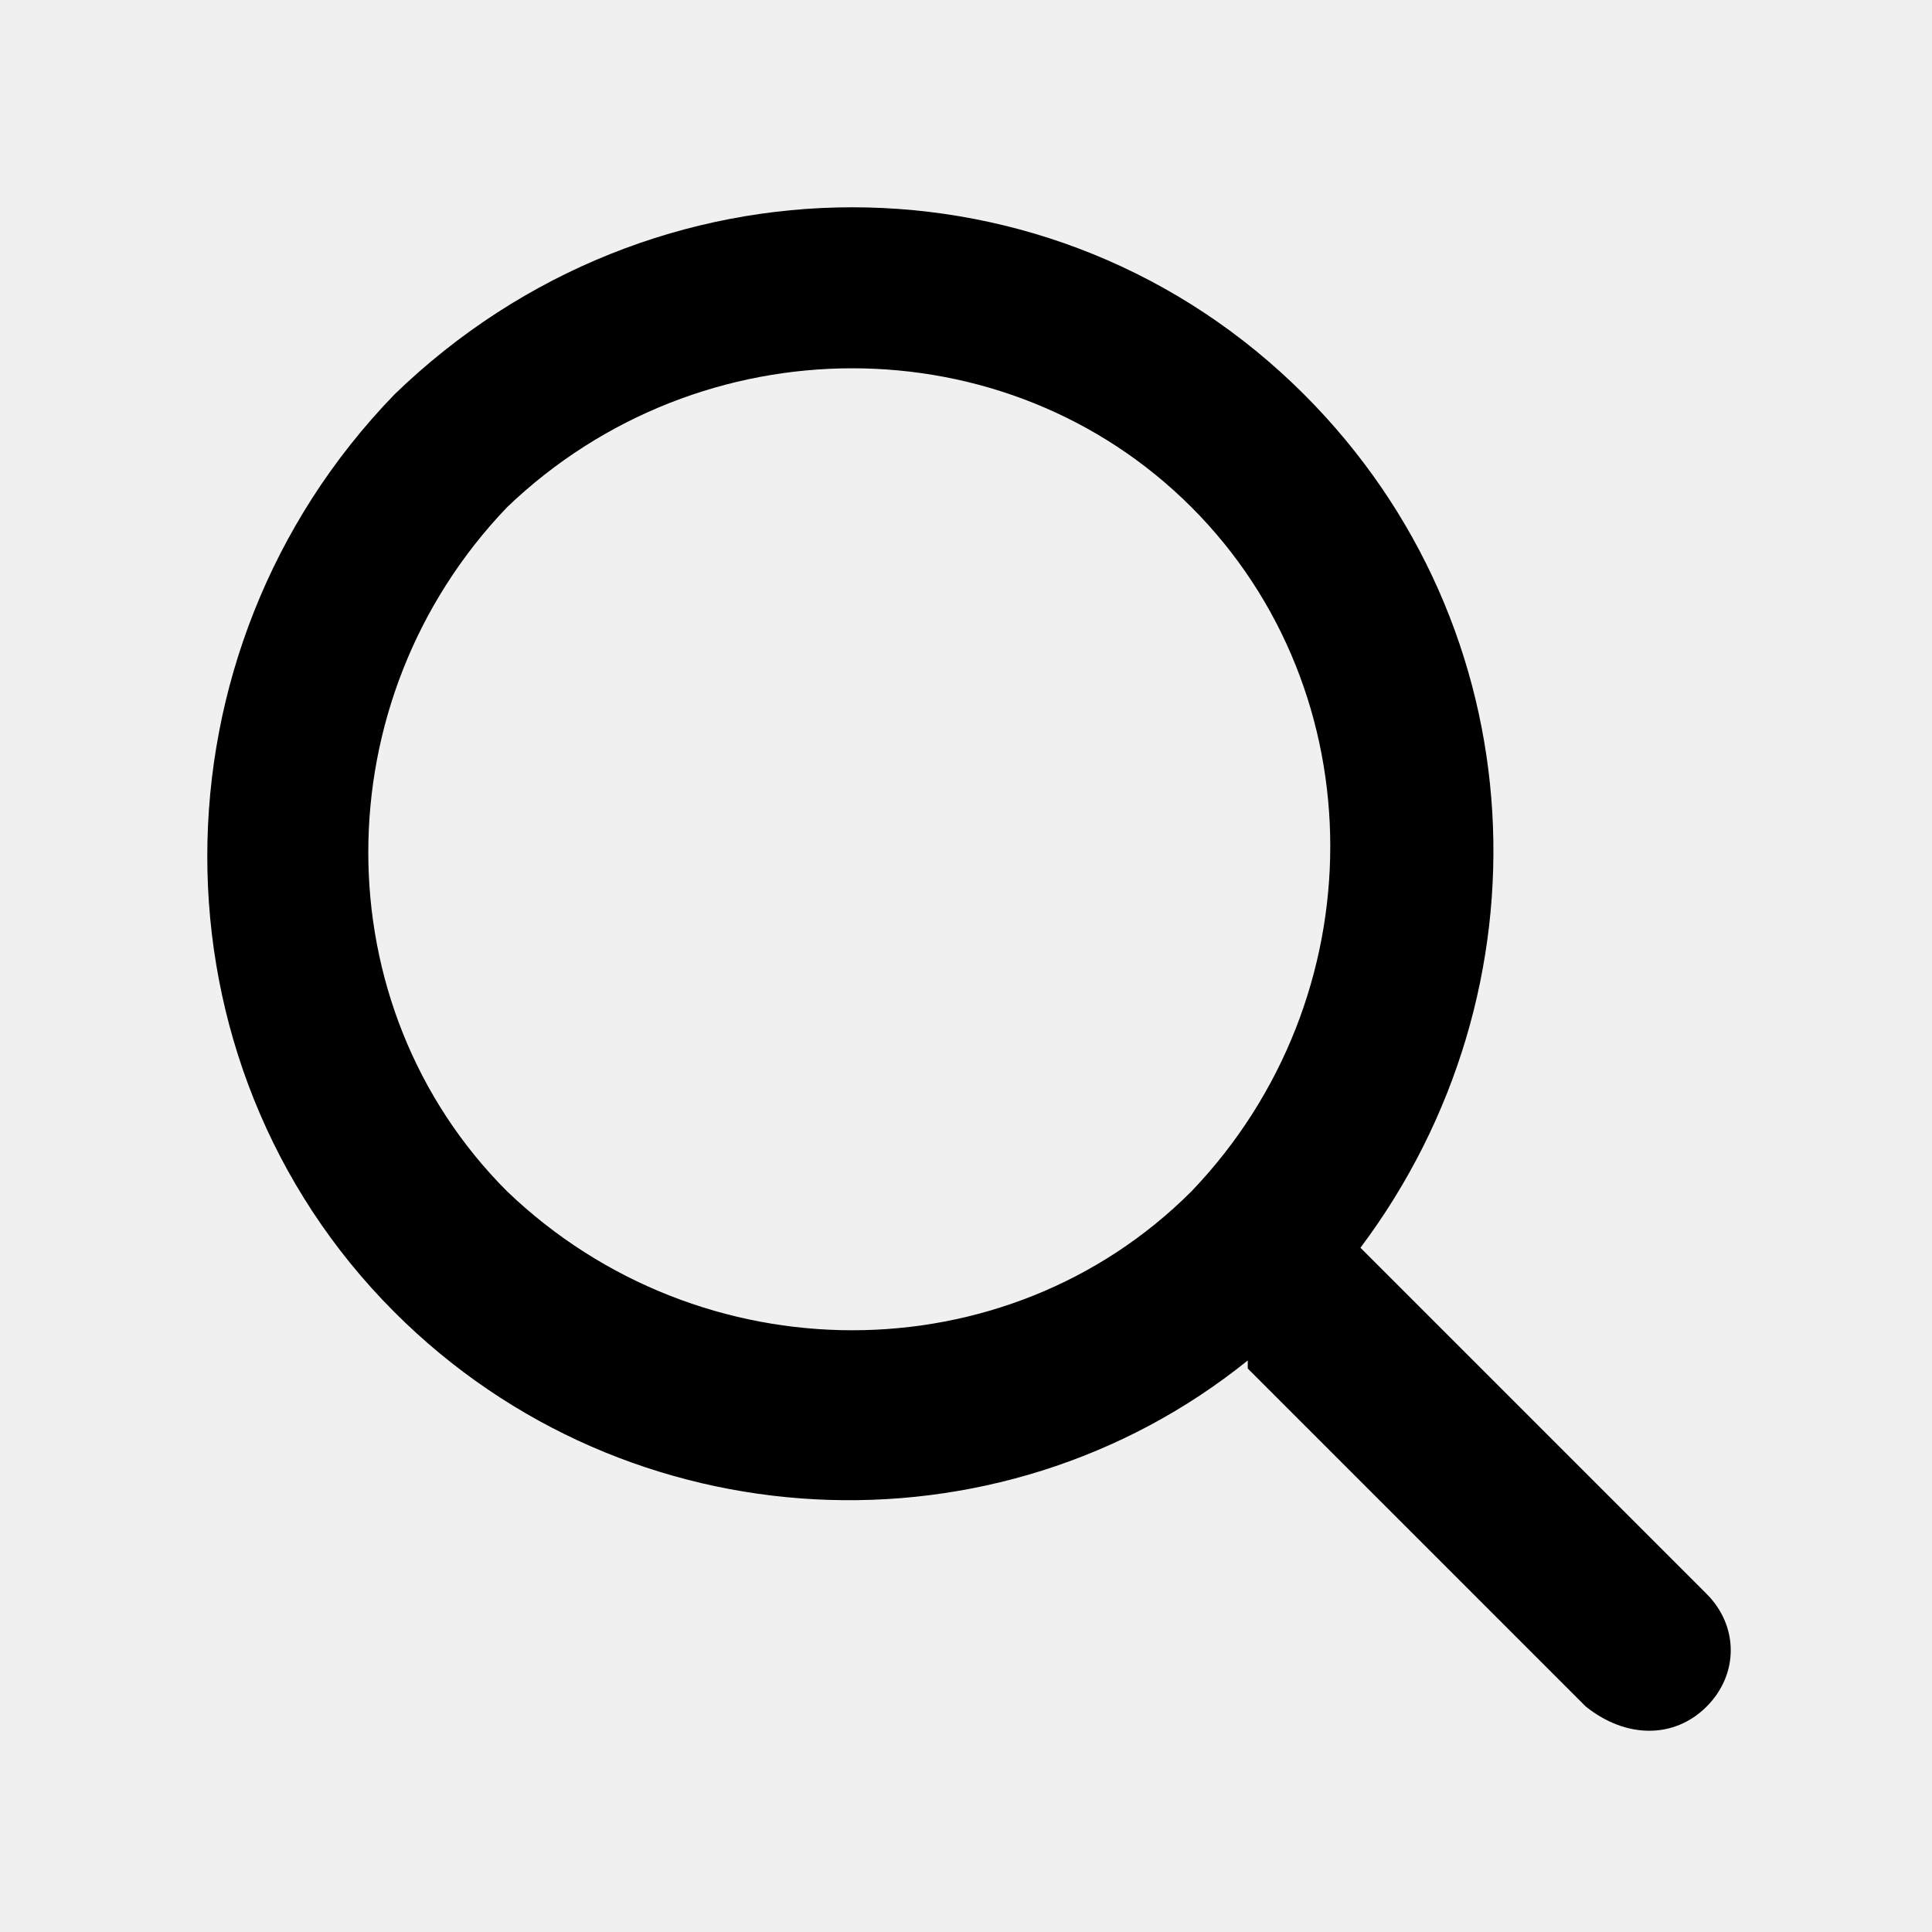
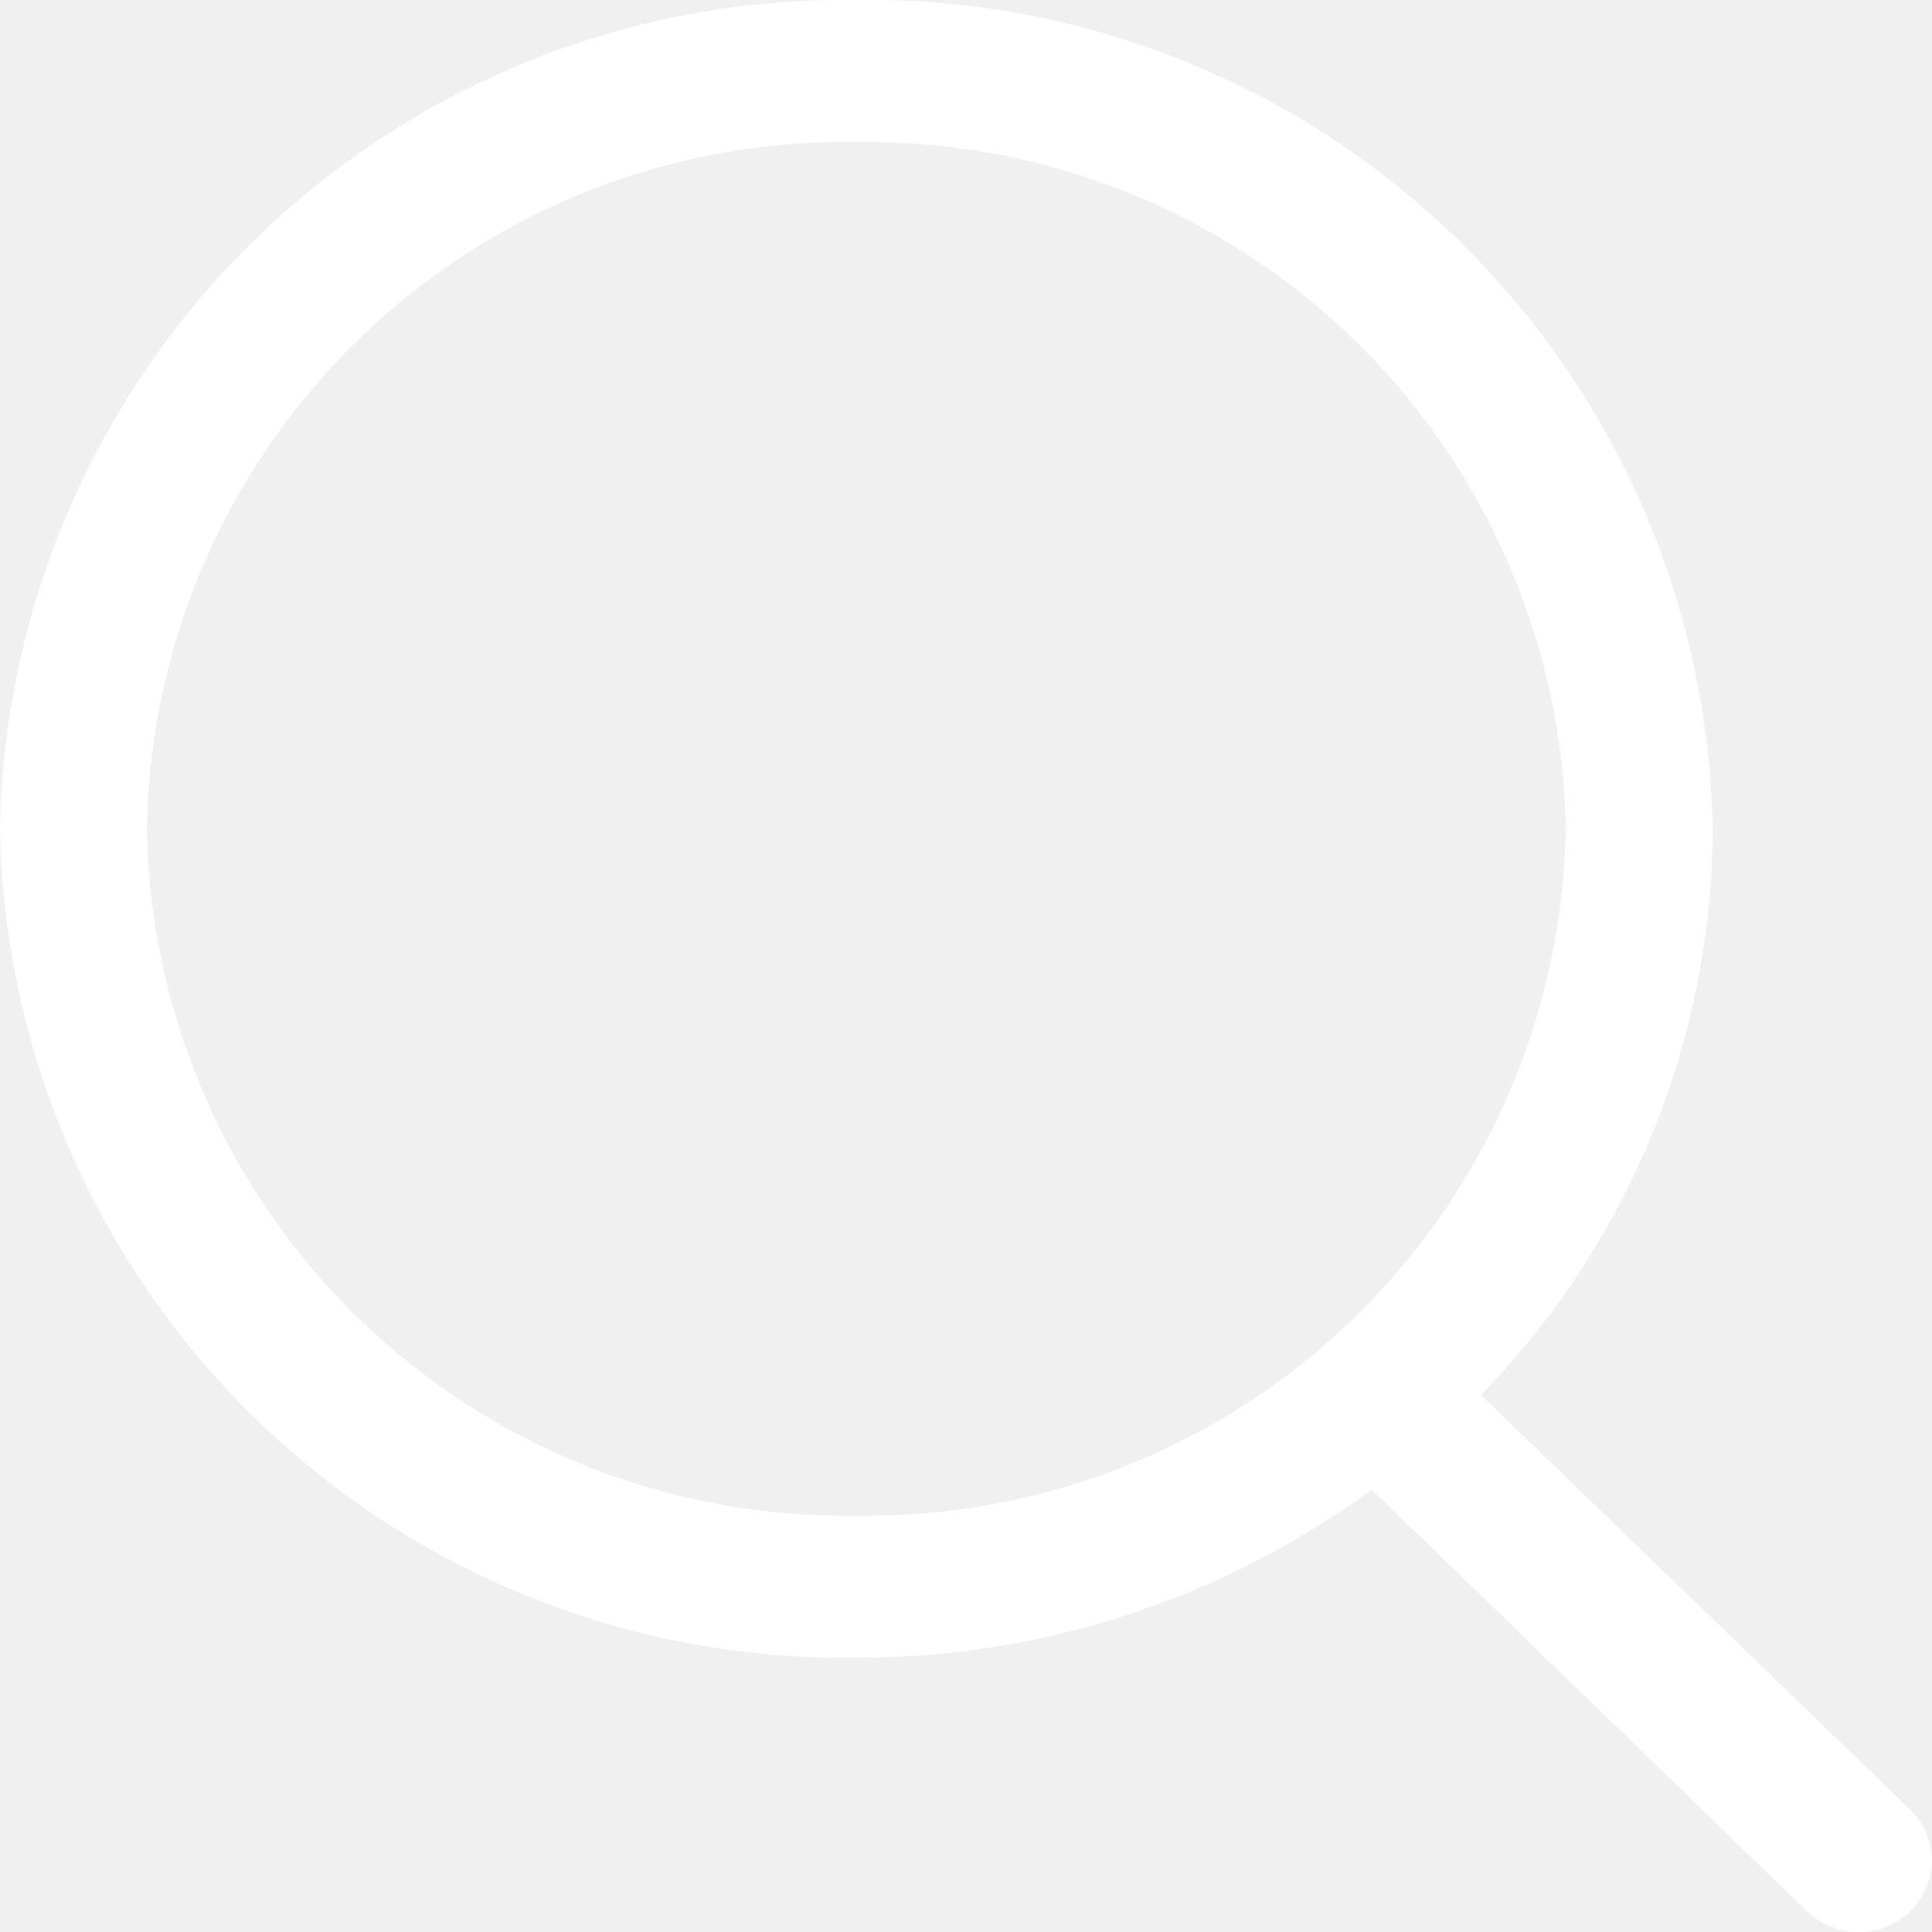
- <svg xmlns="http://www.w3.org/2000/svg" viewBox="0 0 24 24" width="24" height="24">
-   <path d="M16.9,15.5c2.4-3.2,2.2-7.7-0.7-10.6c-3.1-3.1-8.1-3.1-11.3,0c-3.1,3.2-3.1,8.3,0,11.4     c2.9,2.9,7.5,3.1,10.6,0.6c0,0.1,0,0.1,0,0.1l4.2,4.2c0.5,0.4,1.1,0.4,1.5,0c0.4-0.4,0.4-1,0-1.4L16.9,15.5     C16.9,15.5,16.9,15.5,16.9,15.5L16.9,15.5z M14.8,6.3c2.3,2.3,2.3,6.1,0,8.5c-2.3,2.3-6.1,2.3-8.5,0C4,12.5,4,8.7,6.3,6.3     C8.7,4,12.5,4,14.8,6.3z" />
+ <svg xmlns="http://www.w3.org/2000/svg" fill="none" height="20" viewBox="0 0 20 20" width="20">
+   <path d="M19.78 18.74L15.33 14.44C16.861 12.873 17.722 10.771 17.73 8.58C17.688 6.267 16.731 4.065 15.068 2.457C13.405 0.849 11.173 -0.035 8.86 1.32184e-05C6.549 -0.032 4.319 0.853 2.658 2.461C0.998 4.069 0.042 6.269 0 8.58C0.042 10.891 0.998 13.091 2.658 14.699C4.319 16.307 6.549 17.192 8.86 17.16C10.78 17.165 12.651 16.555 14.2 15.42L18.7 19.78C18.771 19.85 18.855 19.906 18.948 19.944C19.041 19.982 19.14 20.001 19.24 20C19.34 20.001 19.439 19.982 19.532 19.945C19.625 19.907 19.709 19.851 19.78 19.78C19.849 19.712 19.904 19.631 19.941 19.542C19.978 19.453 19.998 19.357 19.998 19.26C19.998 19.163 19.978 19.067 19.941 18.978C19.904 18.889 19.849 18.808 19.78 18.74ZM1.52 8.58C1.552 6.664 2.342 4.839 3.719 3.506C5.095 2.173 6.944 1.441 8.86 1.47C10.777 1.441 12.627 2.173 14.005 3.505C15.383 4.838 16.176 6.663 16.21 8.58C16.176 10.497 15.383 12.322 14.005 13.655C12.627 14.987 10.777 15.719 8.86 15.69C6.944 15.719 5.095 14.987 3.719 13.654C2.342 12.321 1.552 10.496 1.52 8.58Z" fill="white" />
</svg>
